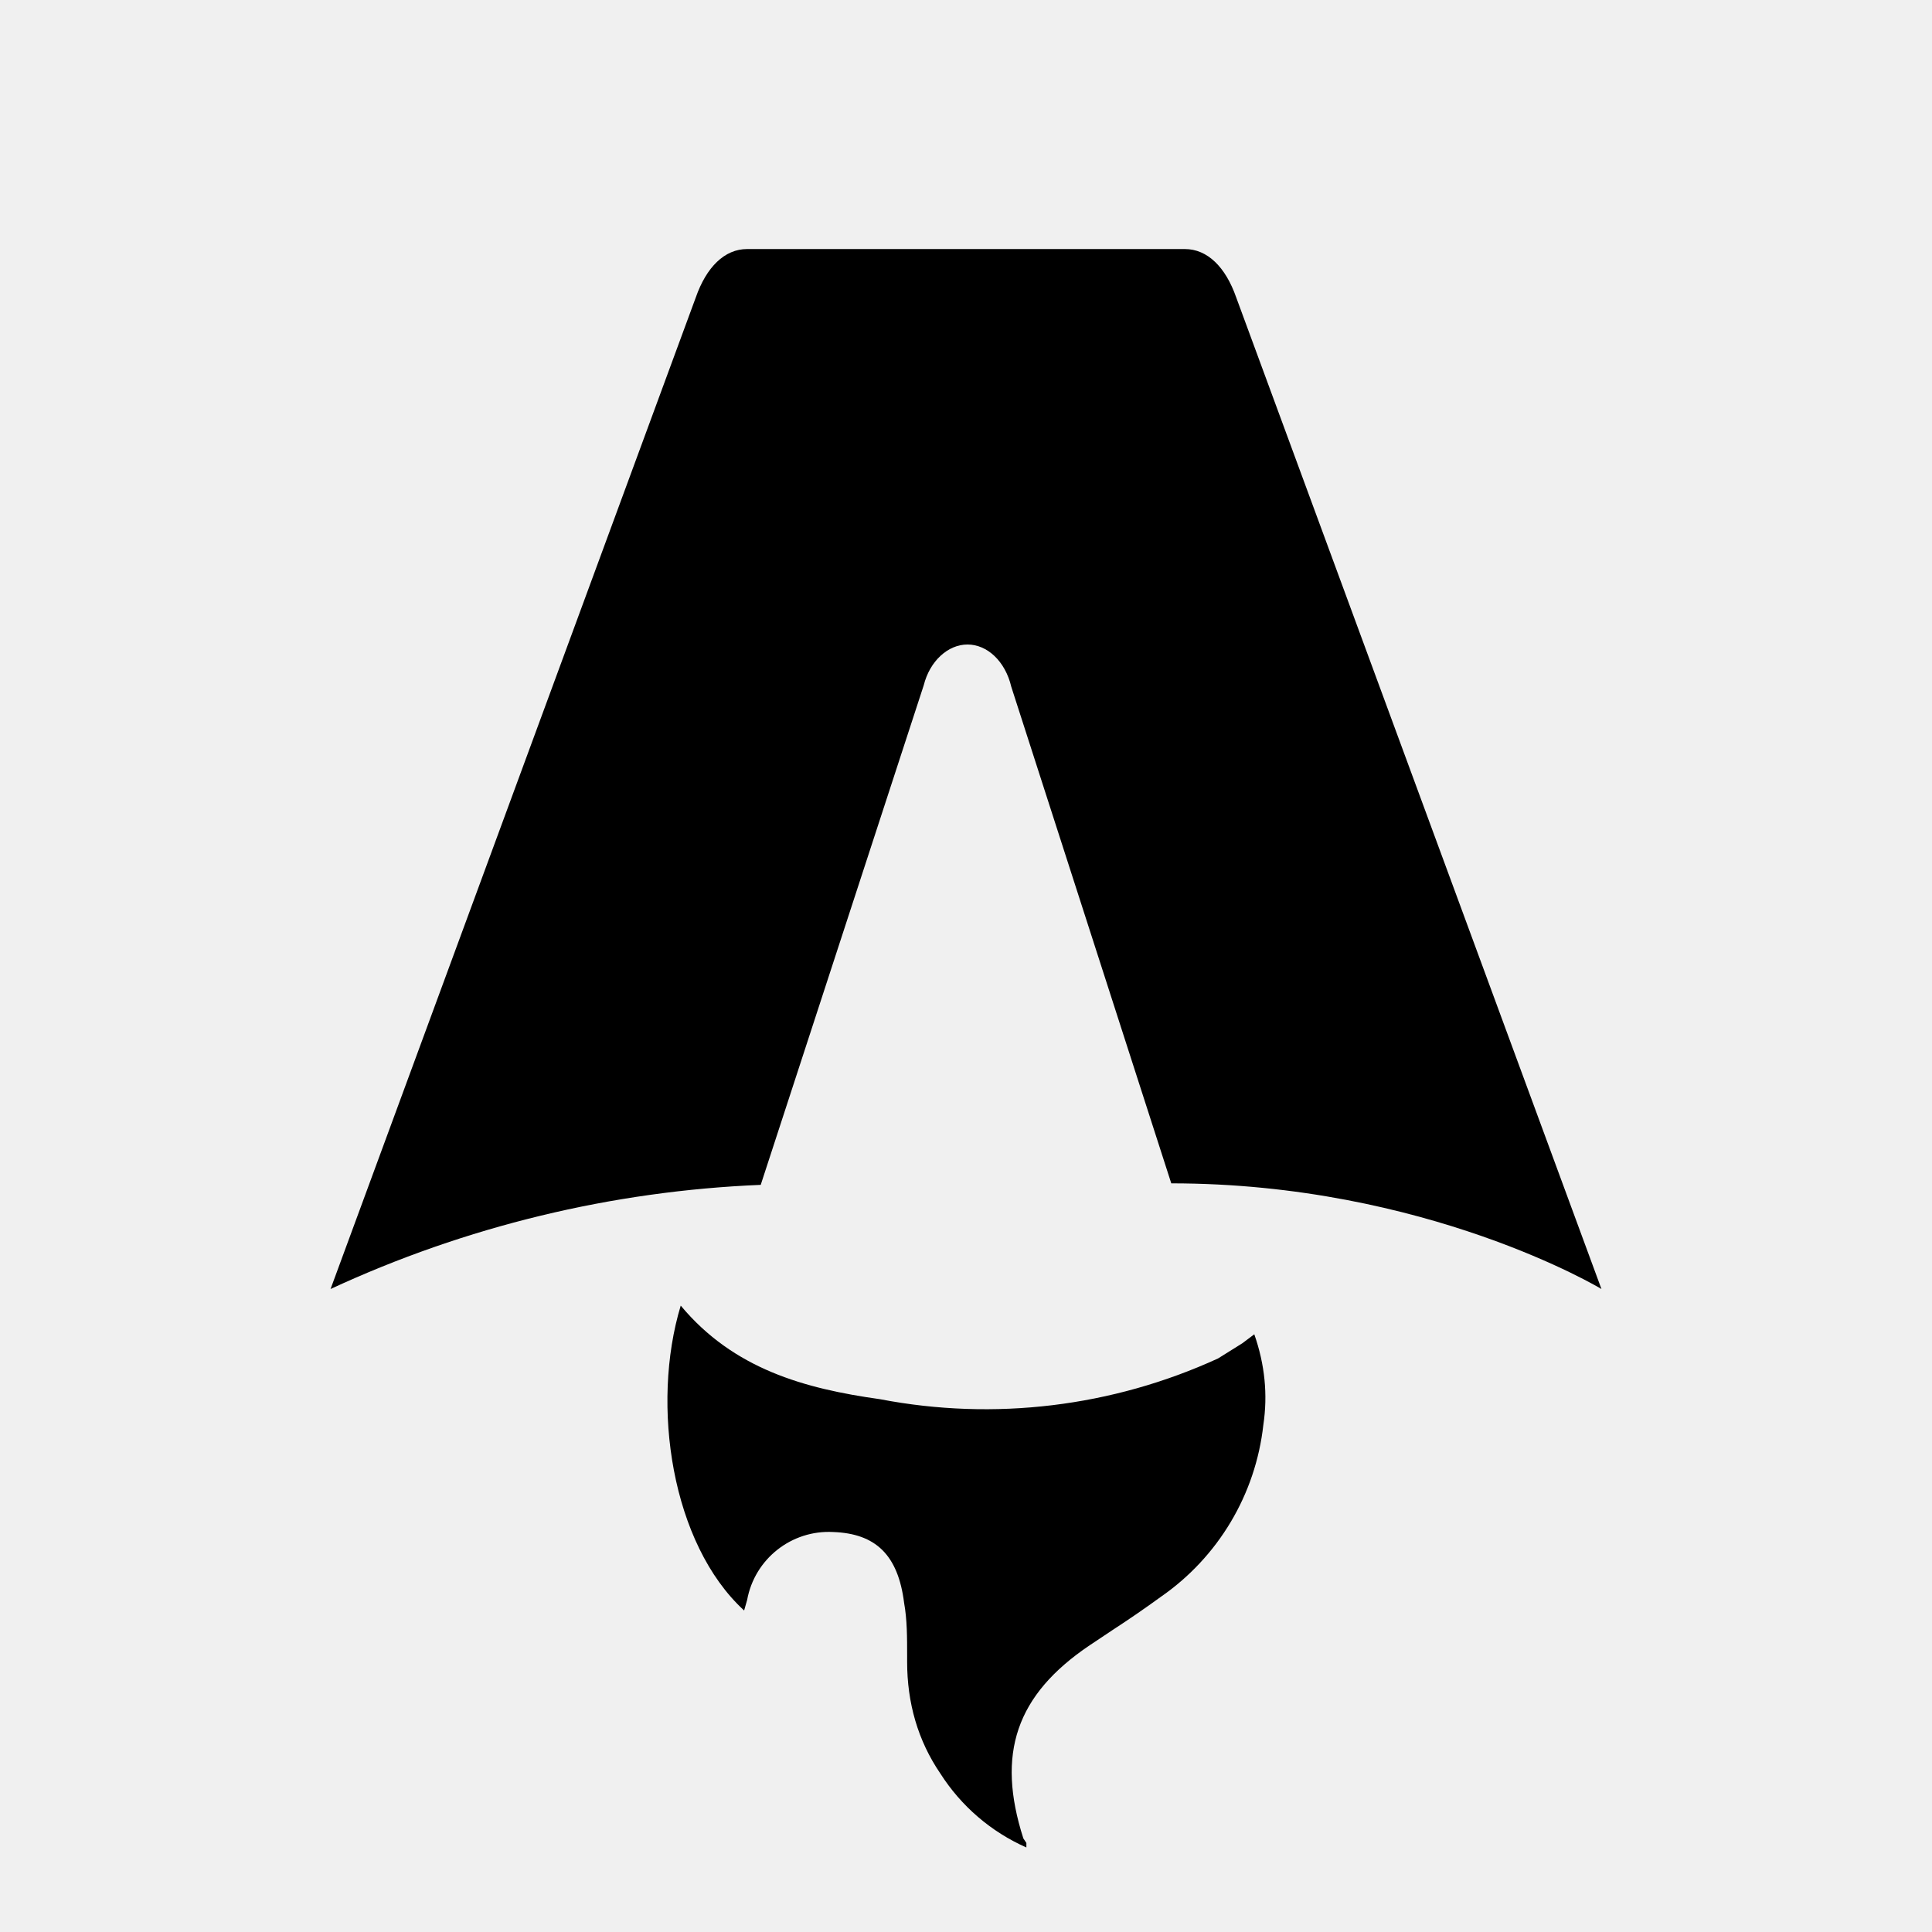
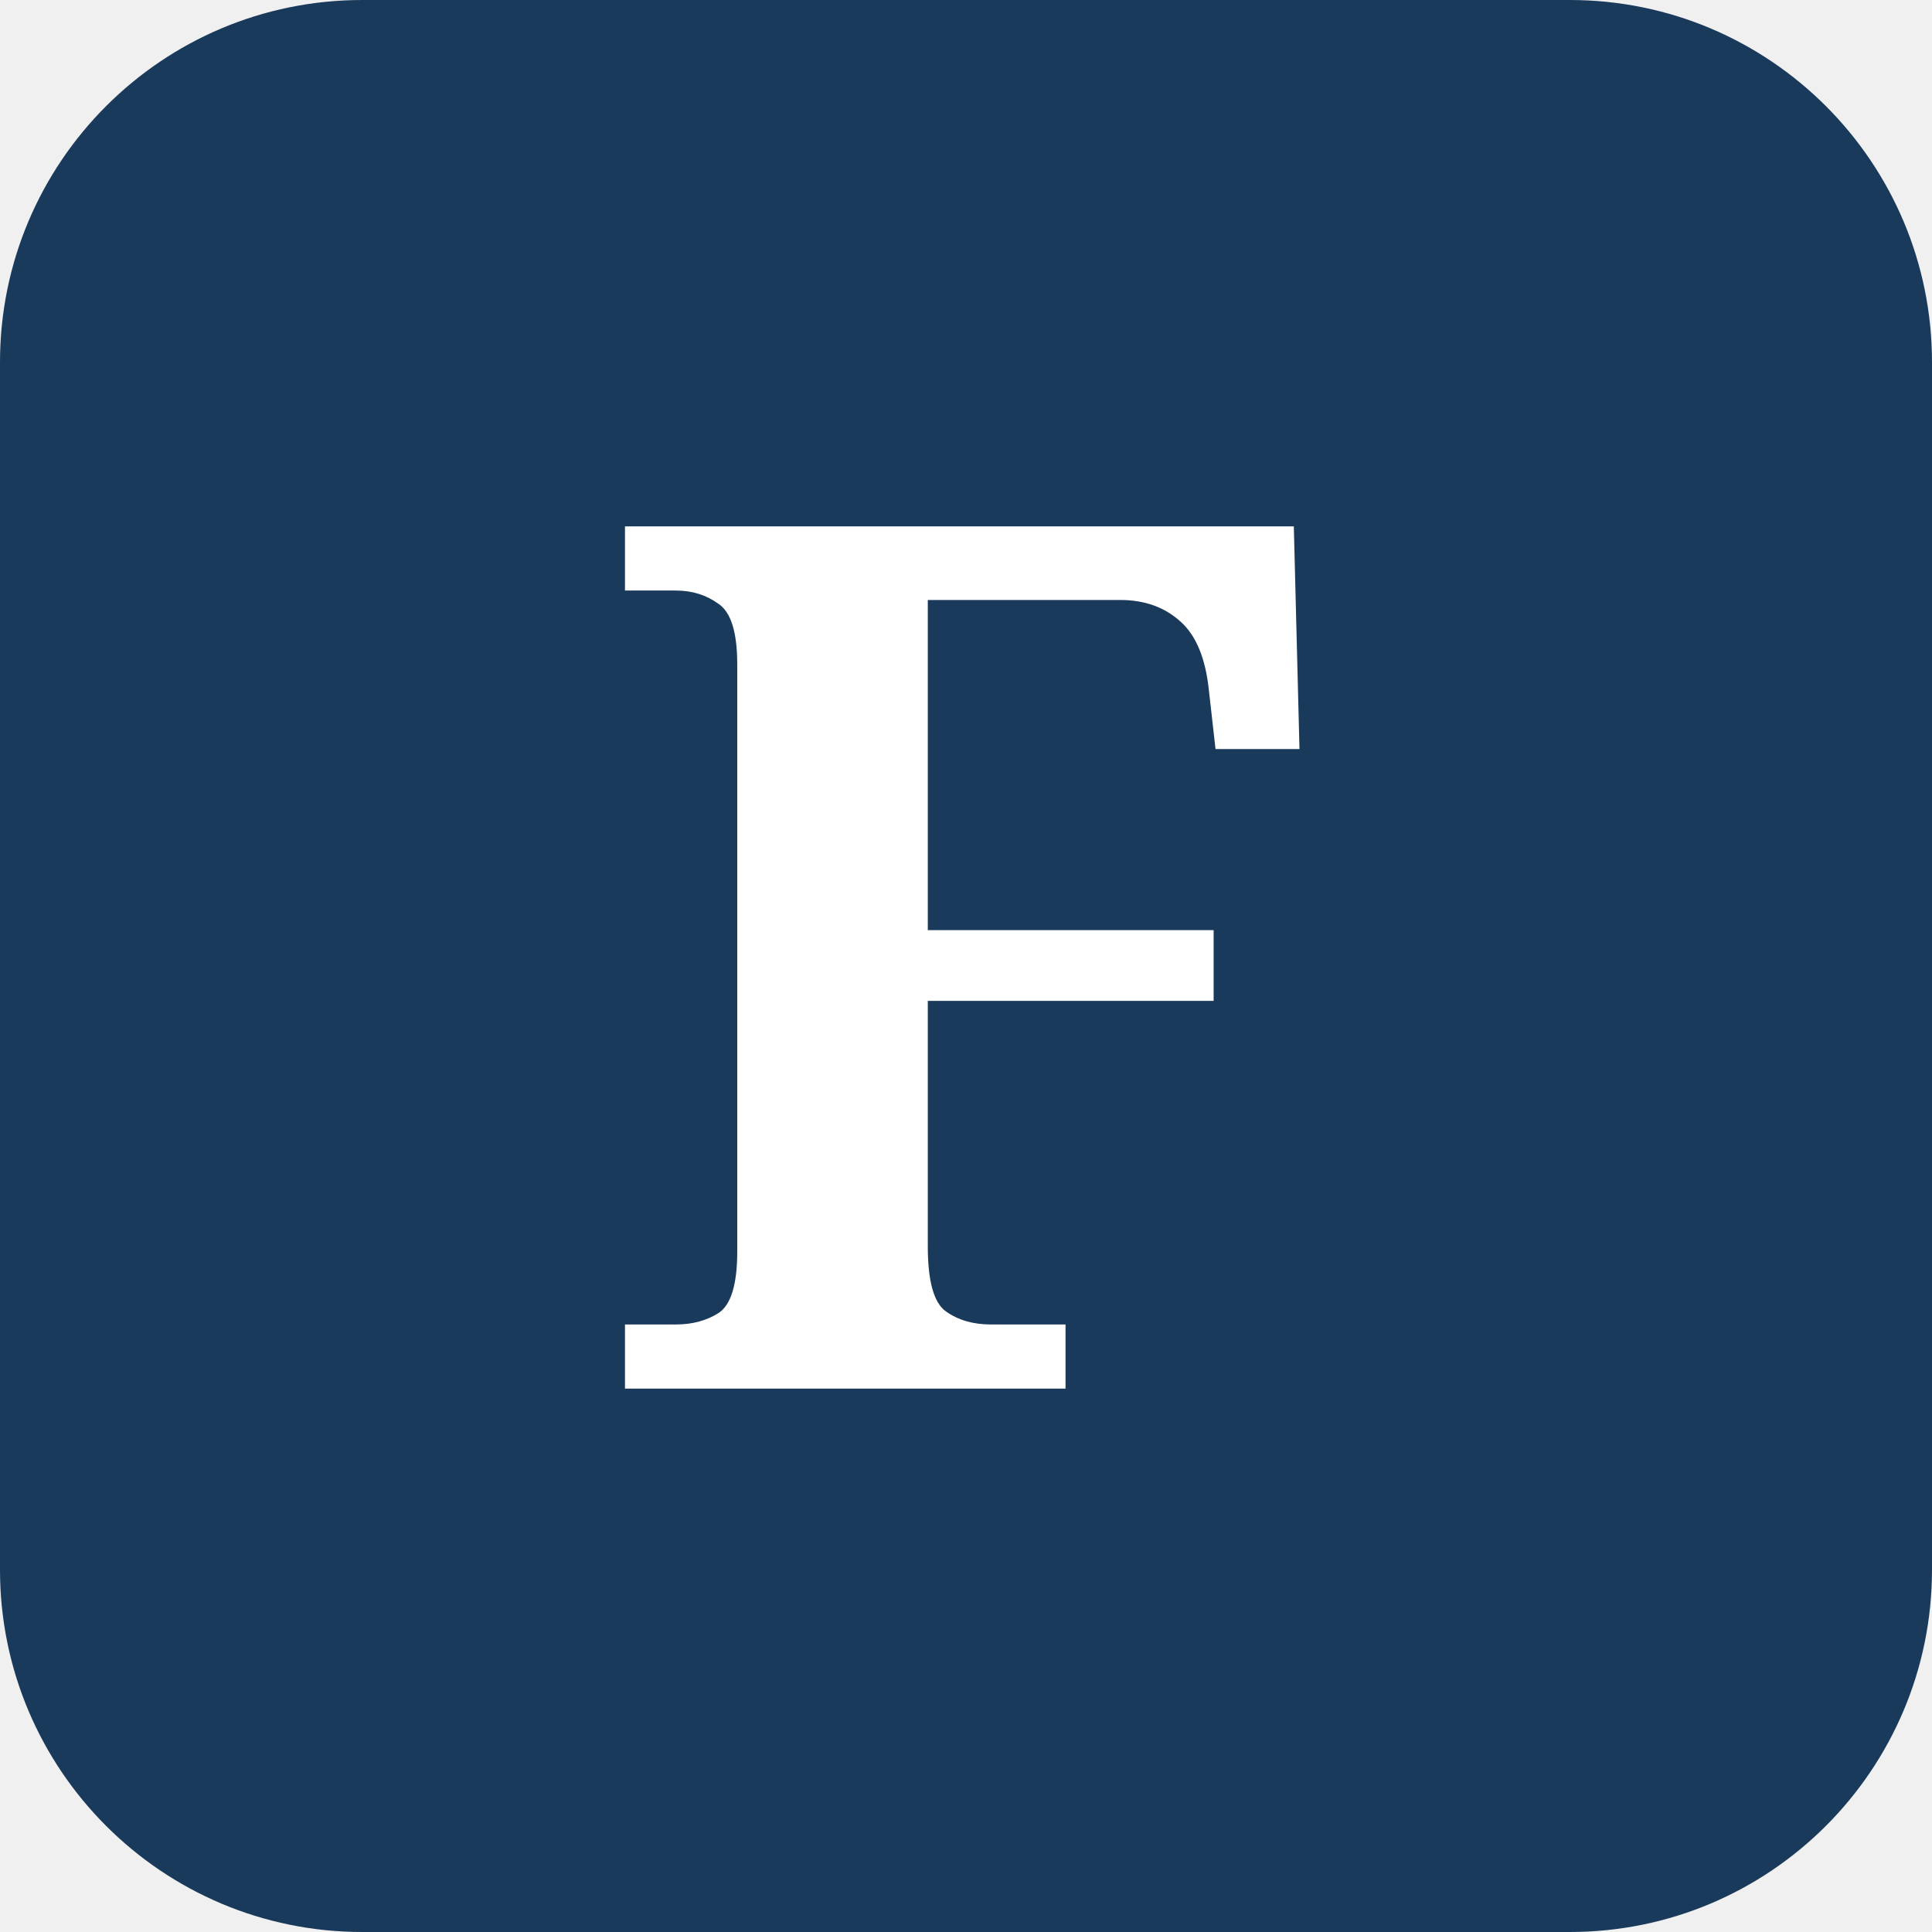
- <svg xmlns="http://www.w3.org/2000/svg" fill="none" viewBox="0 0 128 128">
-   <path d="M50.4 78.5a75.1 75.1 0 0 0-28.5 6.9l24.2-65.7c.7-2 1.9-3.2 3.4-3.2h29c1.5 0 2.7 1.2 3.4 3.2l24.2 65.7s-11.6-7-28.5-7L67 45.5c-.4-1.7-1.6-2.8-2.9-2.8-1.3 0-2.5 1.1-2.9 2.7L50.4 78.5Zm-1.1 28.2Zm-4.2-20.2c-2 6.6-.6 15.8 4.2 20.2a17.5 17.5 0 0 1 .2-.7 5.5 5.5 0 0 1 5.7-4.5c2.8.1 4.3 1.5 4.7 4.7.2 1.1.2 2.3.2 3.5v.4c0 2.7.7 5.2 2.2 7.4a13 13 0 0 0 5.7 4.9v-.3l-.2-.3c-1.8-5.6-.5-9.5 4.4-12.8l1.5-1a73 73 0 0 0 3.2-2.2 16 16 0 0 0 6.8-11.4c.3-2 .1-4-.6-6l-.8.6-1.6 1a37 37 0 0 1-22.4 2.7c-5-.7-9.7-2-13.2-6.2Z" />
-   <style>
-         path { fill: #000; }
-         @media (prefers-color-scheme: dark) {
-             path { fill: #FFF; }
-         }
-     </style>
+ <svg xmlns="http://www.w3.org/2000/svg" viewBox="0 0 32 32">
+   <rect width="32" height="32" rx="6" fill="#1a3a5c" />
+   <text x="16" y="23" font-family="Georgia, serif" font-size="20" font-weight="600" text-anchor="middle" fill="white">F</text>
</svg>
